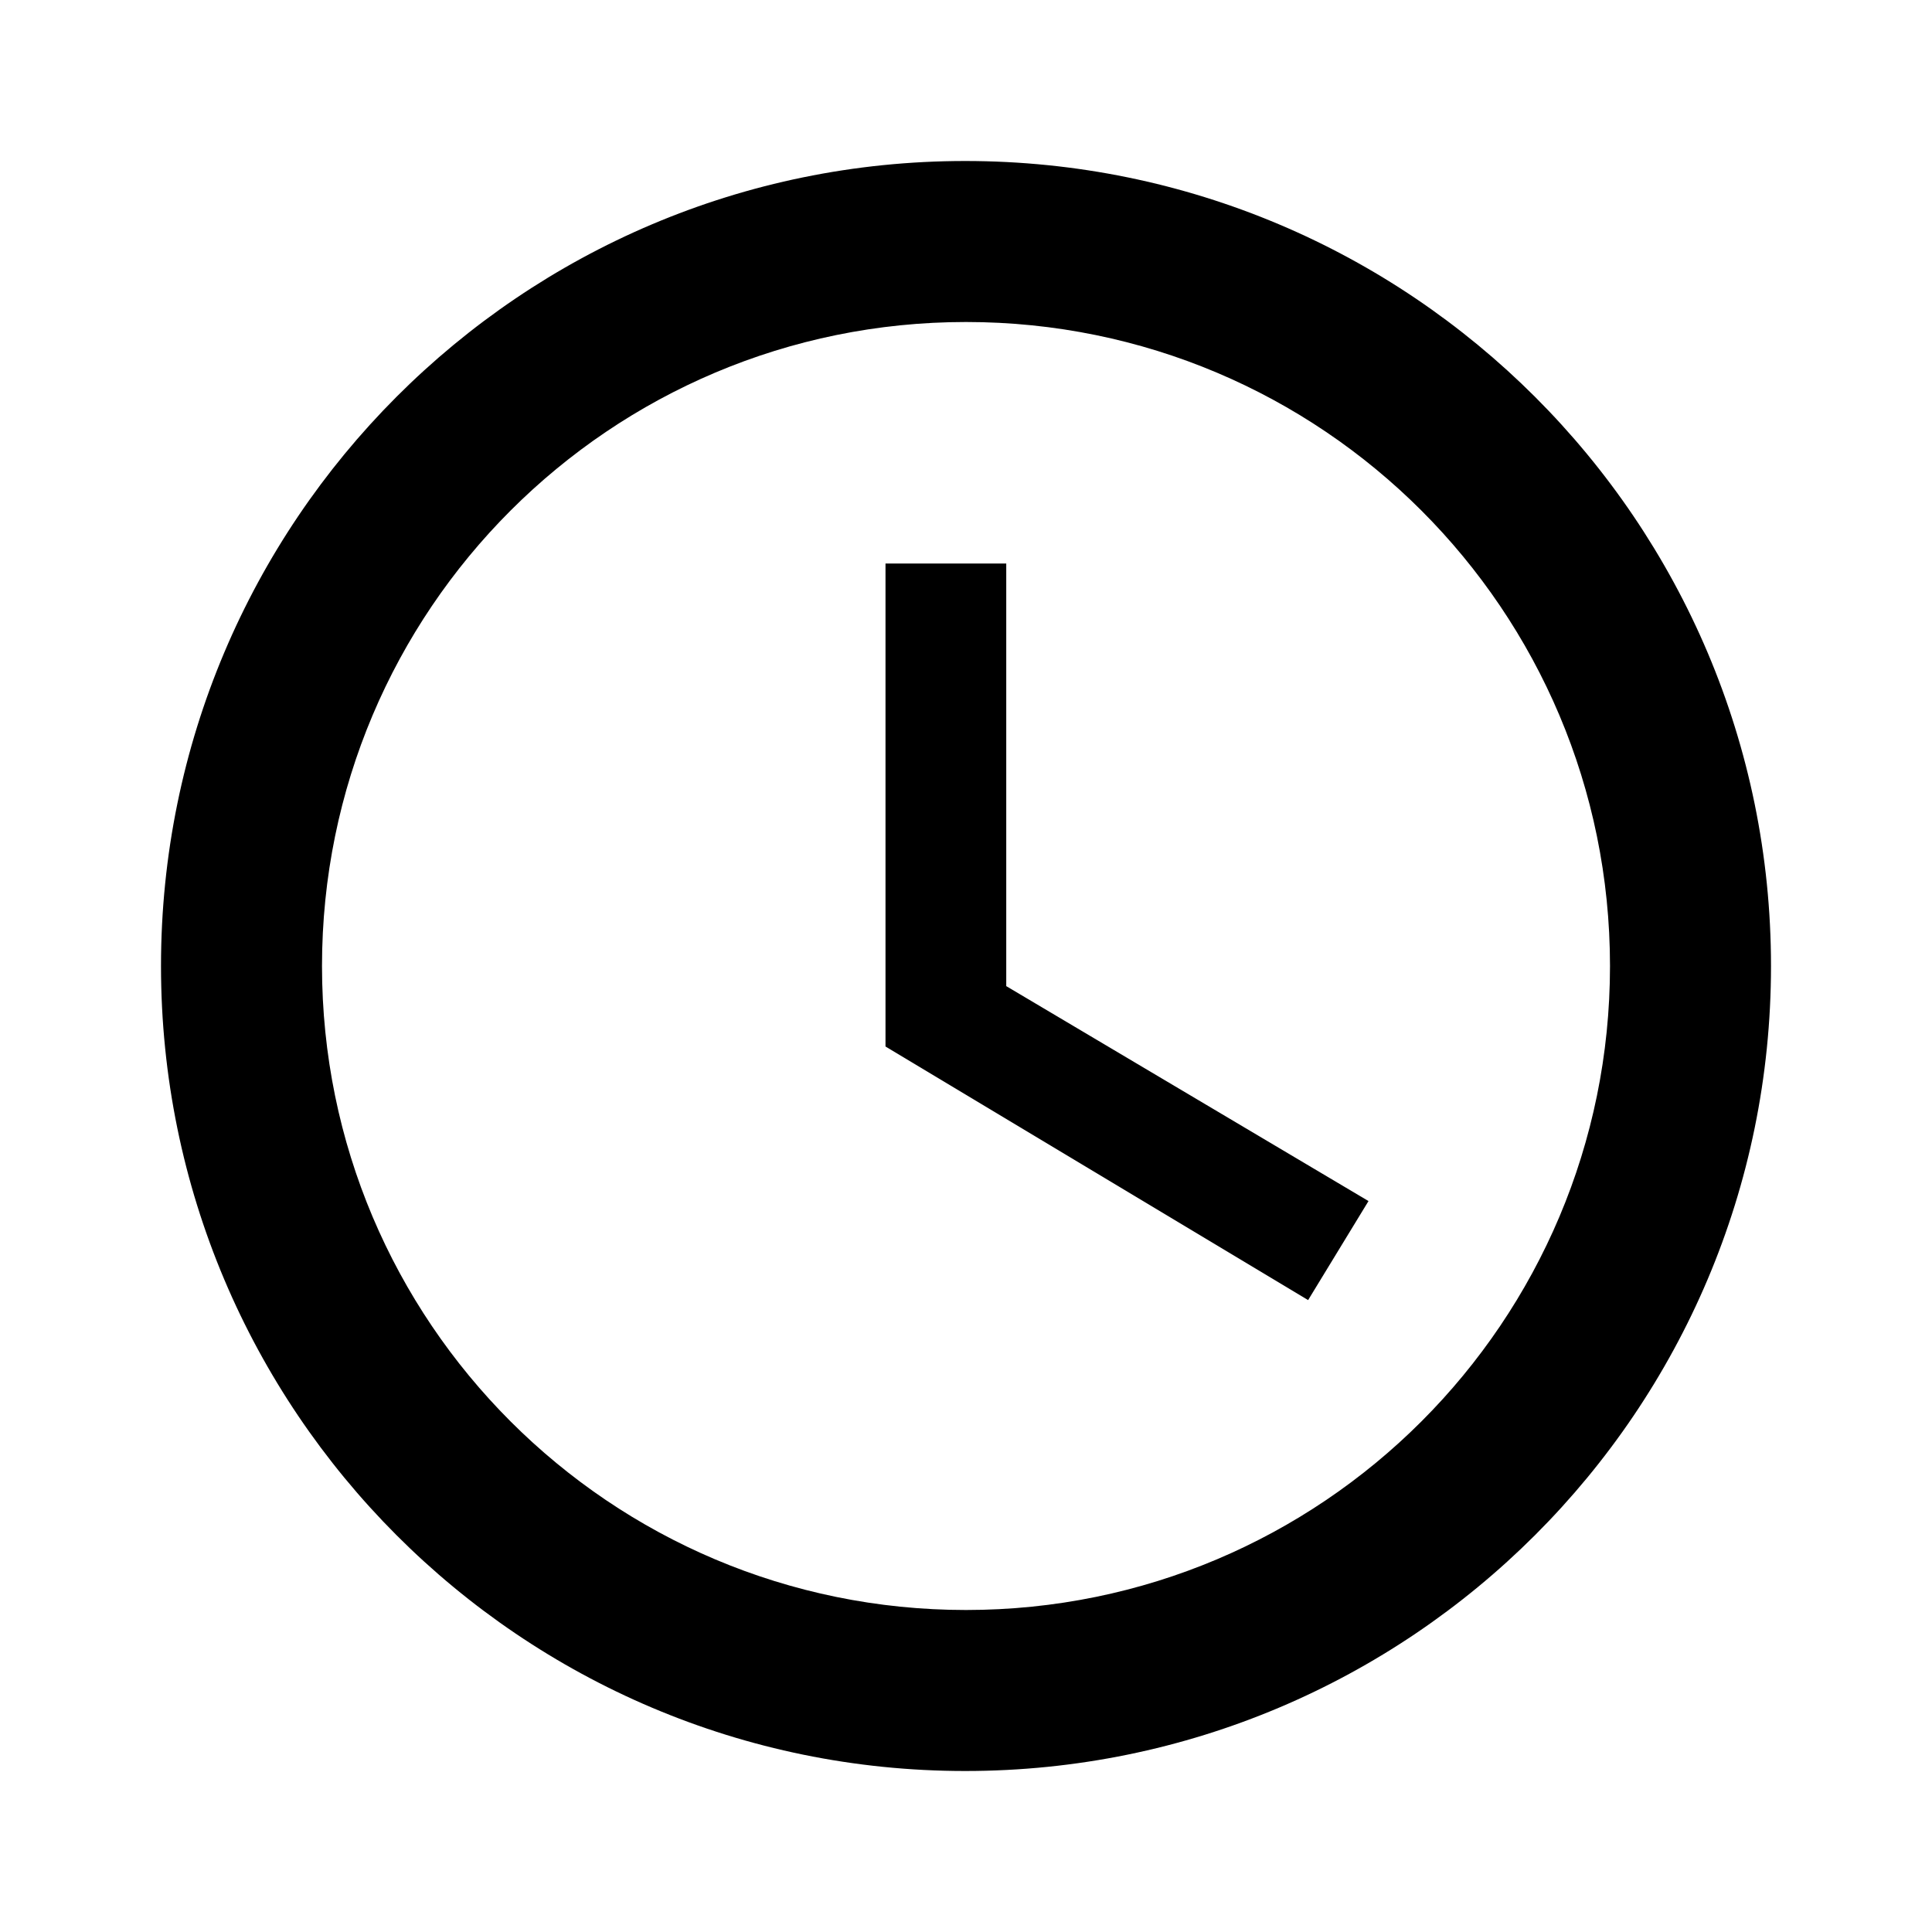
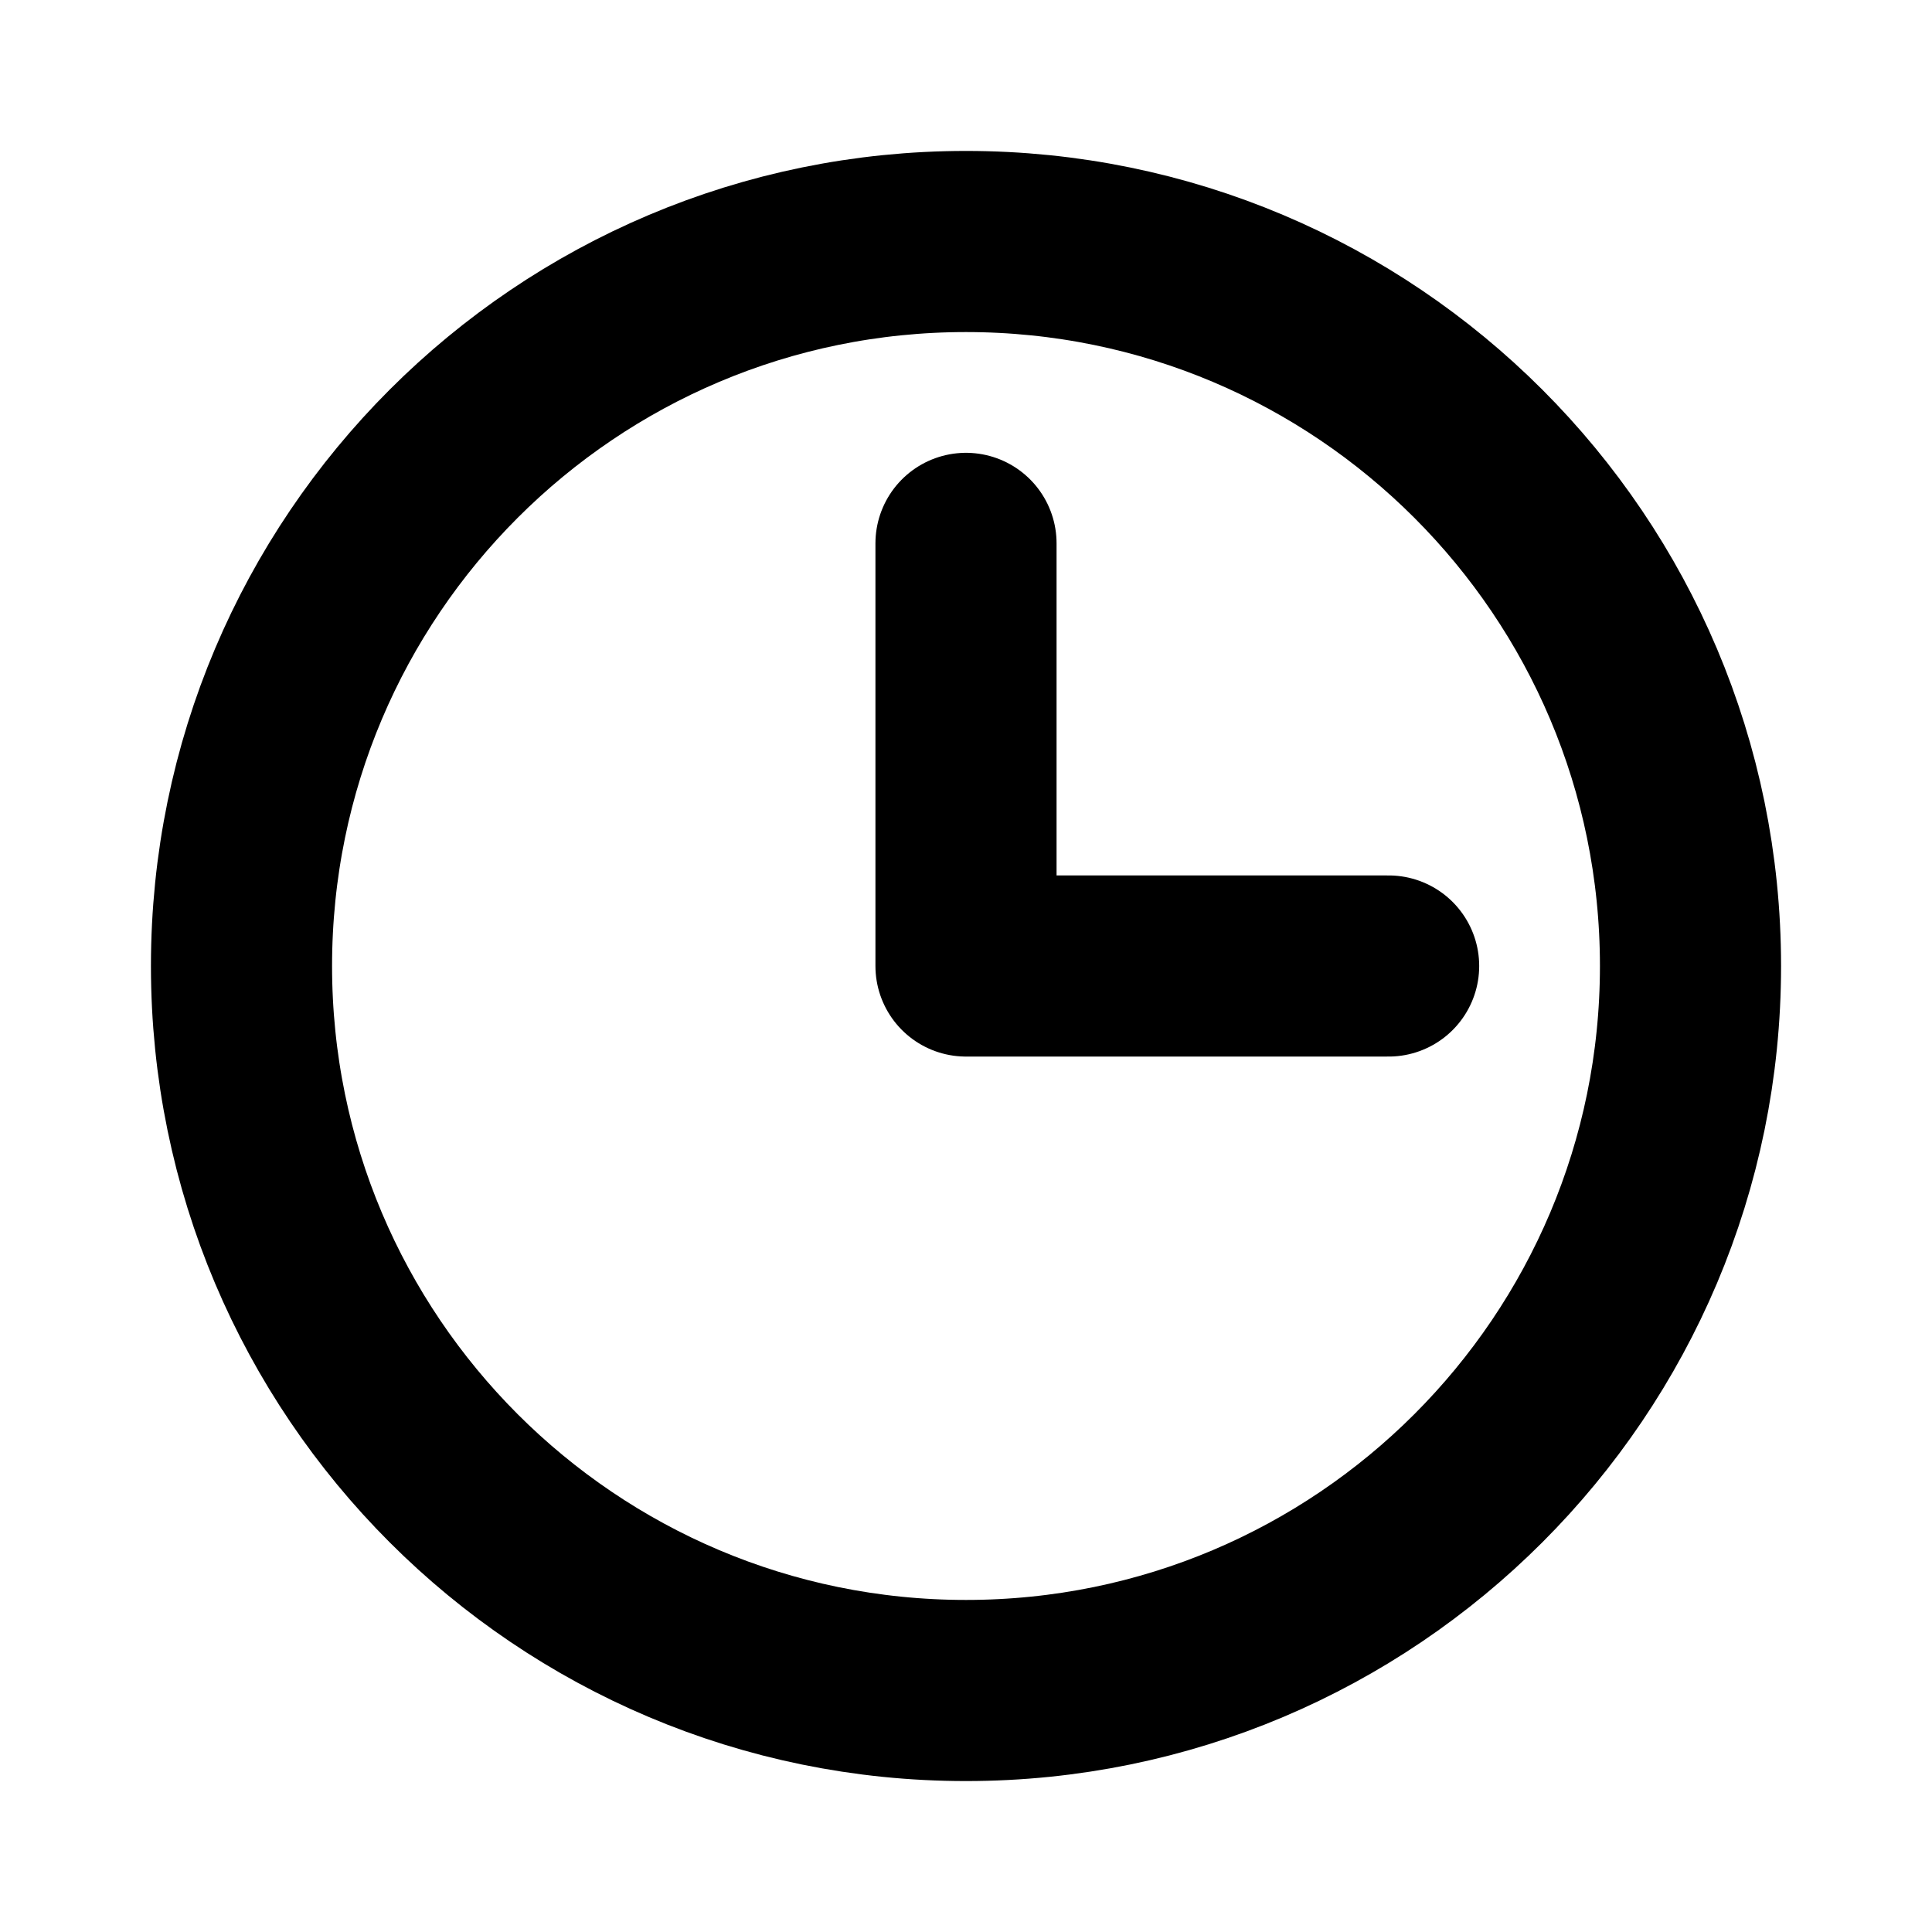
- <svg xmlns="http://www.w3.org/2000/svg" height="24" viewBox="0 0 24 24" width="24">
-   <path d="M0 0h24v24H0V0z" fill="none" />
-   <path d="M11.99 2C6.47 2 2 6.48 2 12s4.47 10 9.99 10C17.52 22 22 17.52 22 12S17.52 2 11.99 2zM12 20c-4.42 0-8-3.58-8-8s3.58-8 8-8 8 3.58 8 8-3.58 8-8 8zm.5-13H11v6l5.25 3.15.75-1.23-4.5-2.67z" />
+ <svg xmlns="http://www.w3.org/2000/svg" width="192" height="192" fill="#000000" viewBox="0 0 256 256">
+   <rect width="256" height="256" fill="none" />
+   <circle cx="128" cy="128" r="96" fill="none" stroke="#000000" stroke-linecap="round" stroke-linejoin="round" stroke-width="24" />
+   <polyline points="128 72 128 128 184 128" fill="none" stroke="#000000" stroke-linecap="round" stroke-linejoin="round" stroke-width="24" />
</svg>
